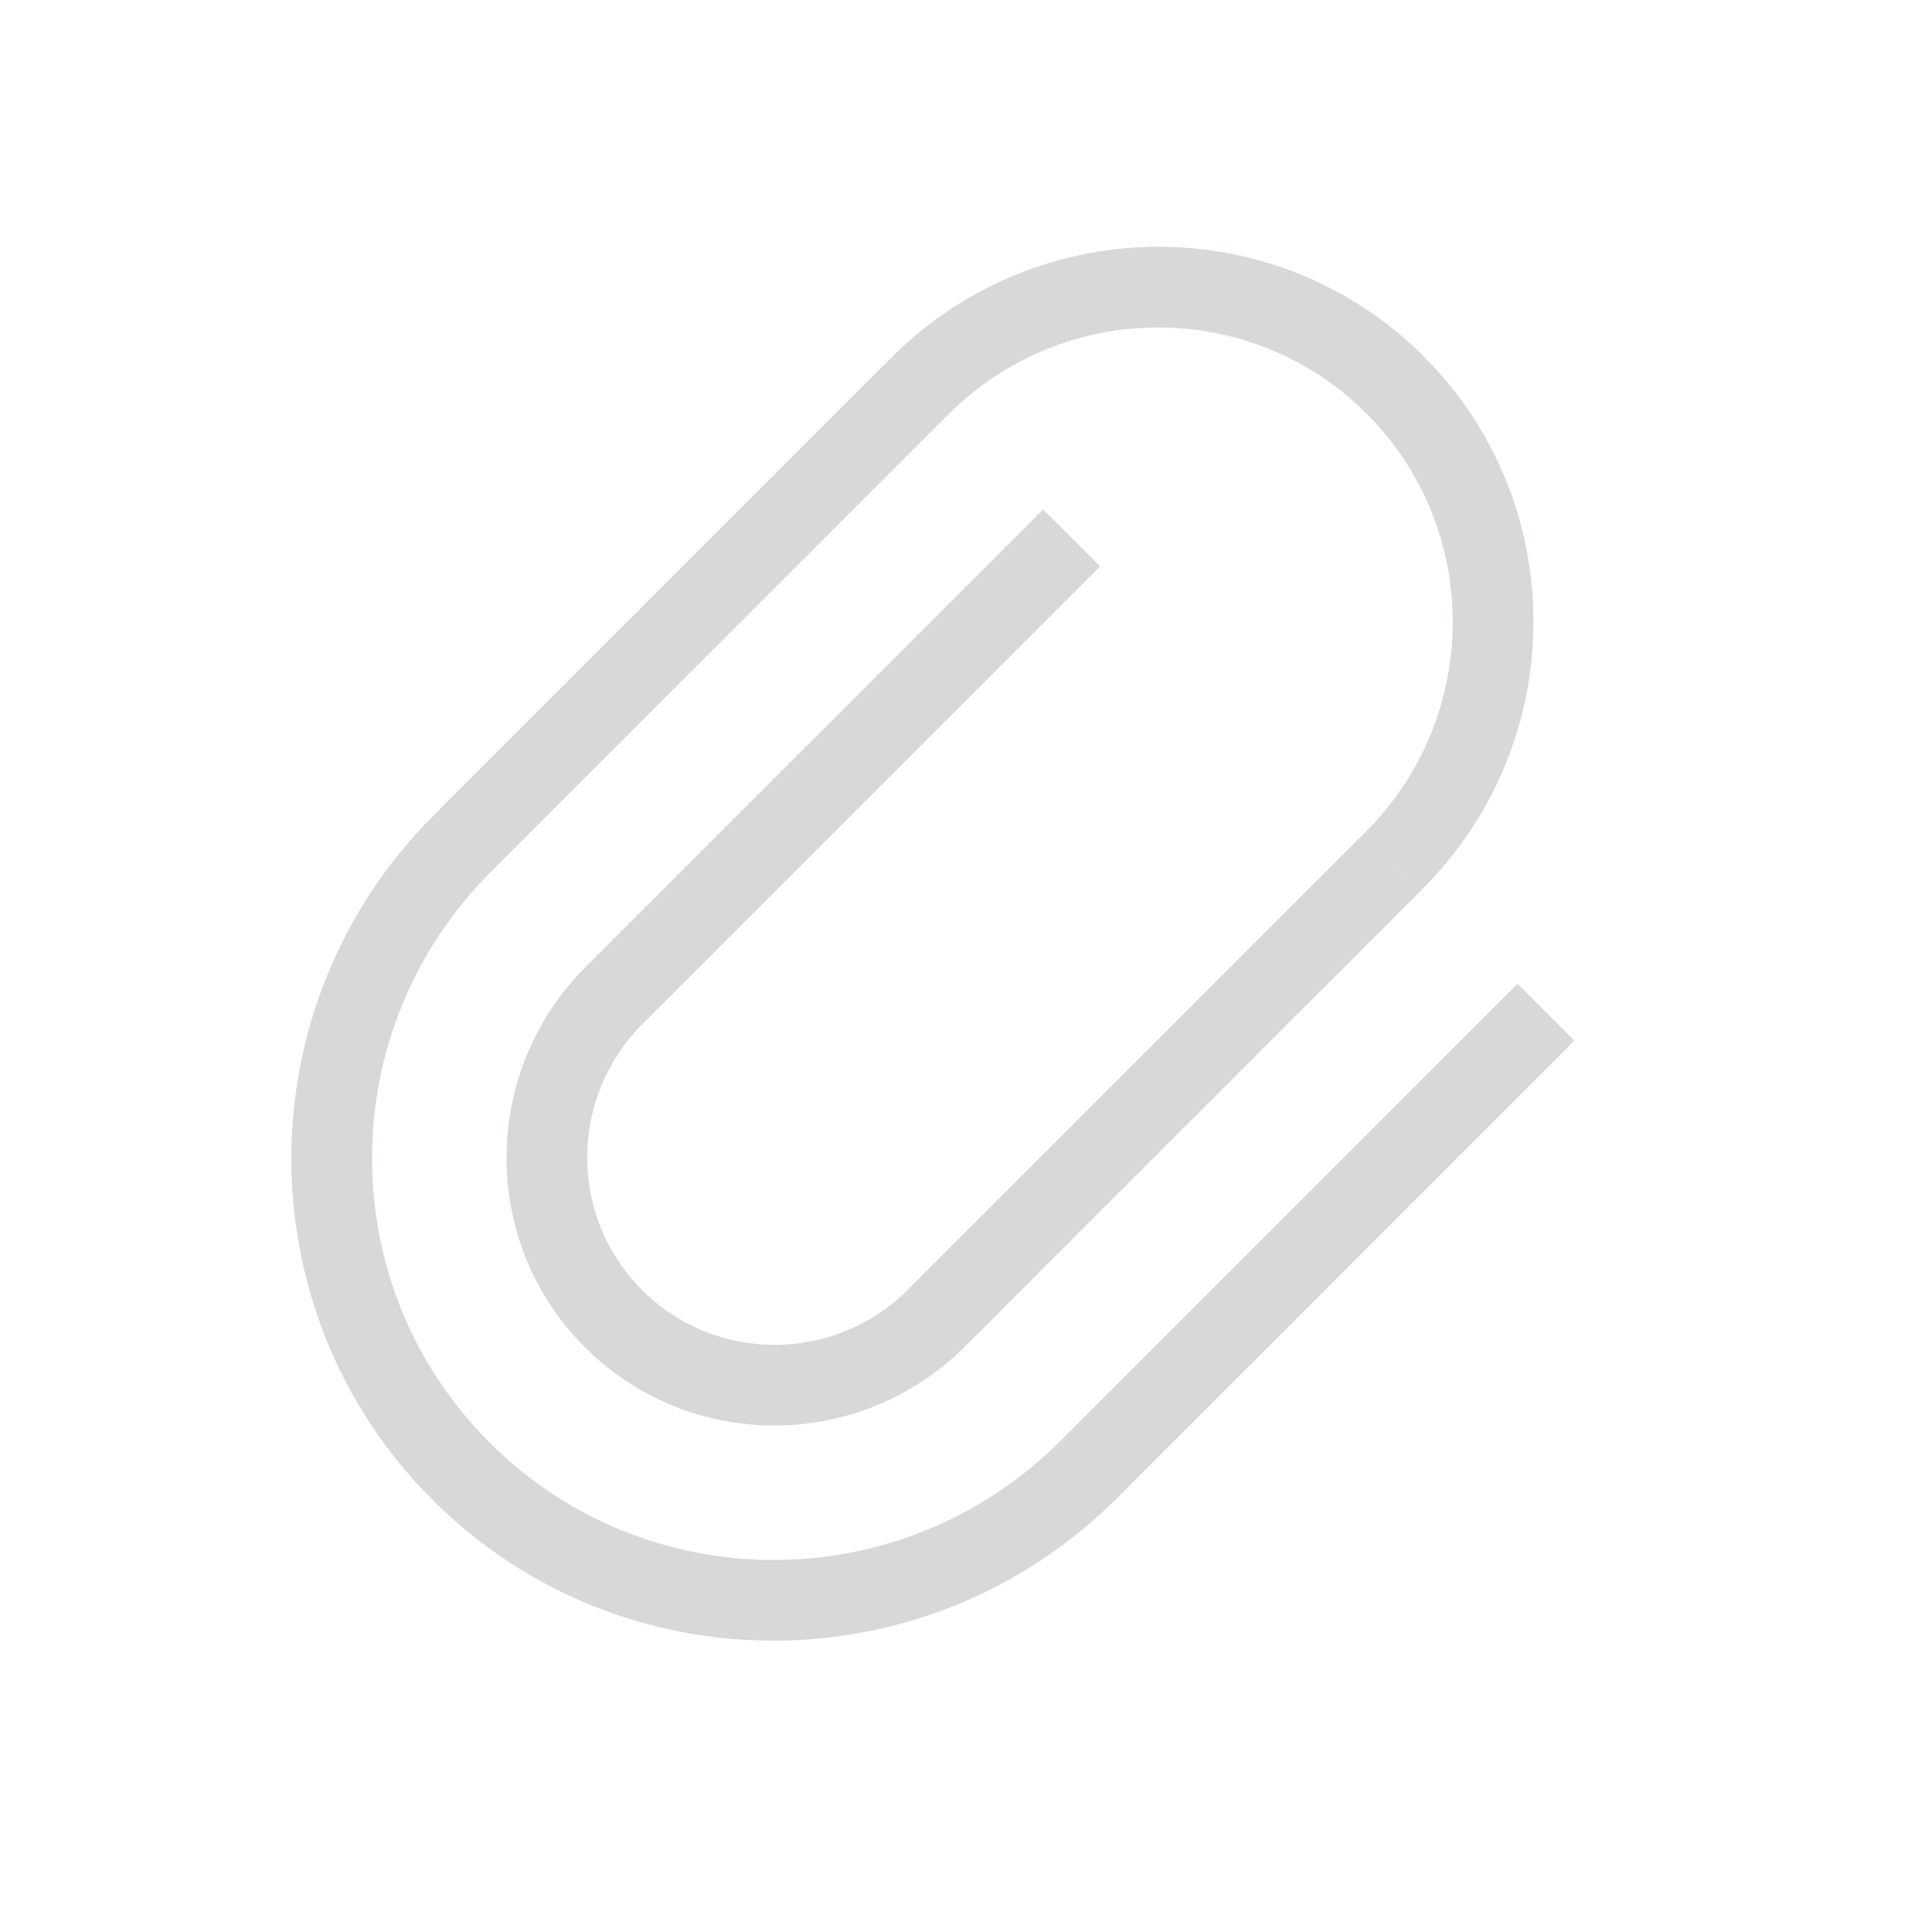
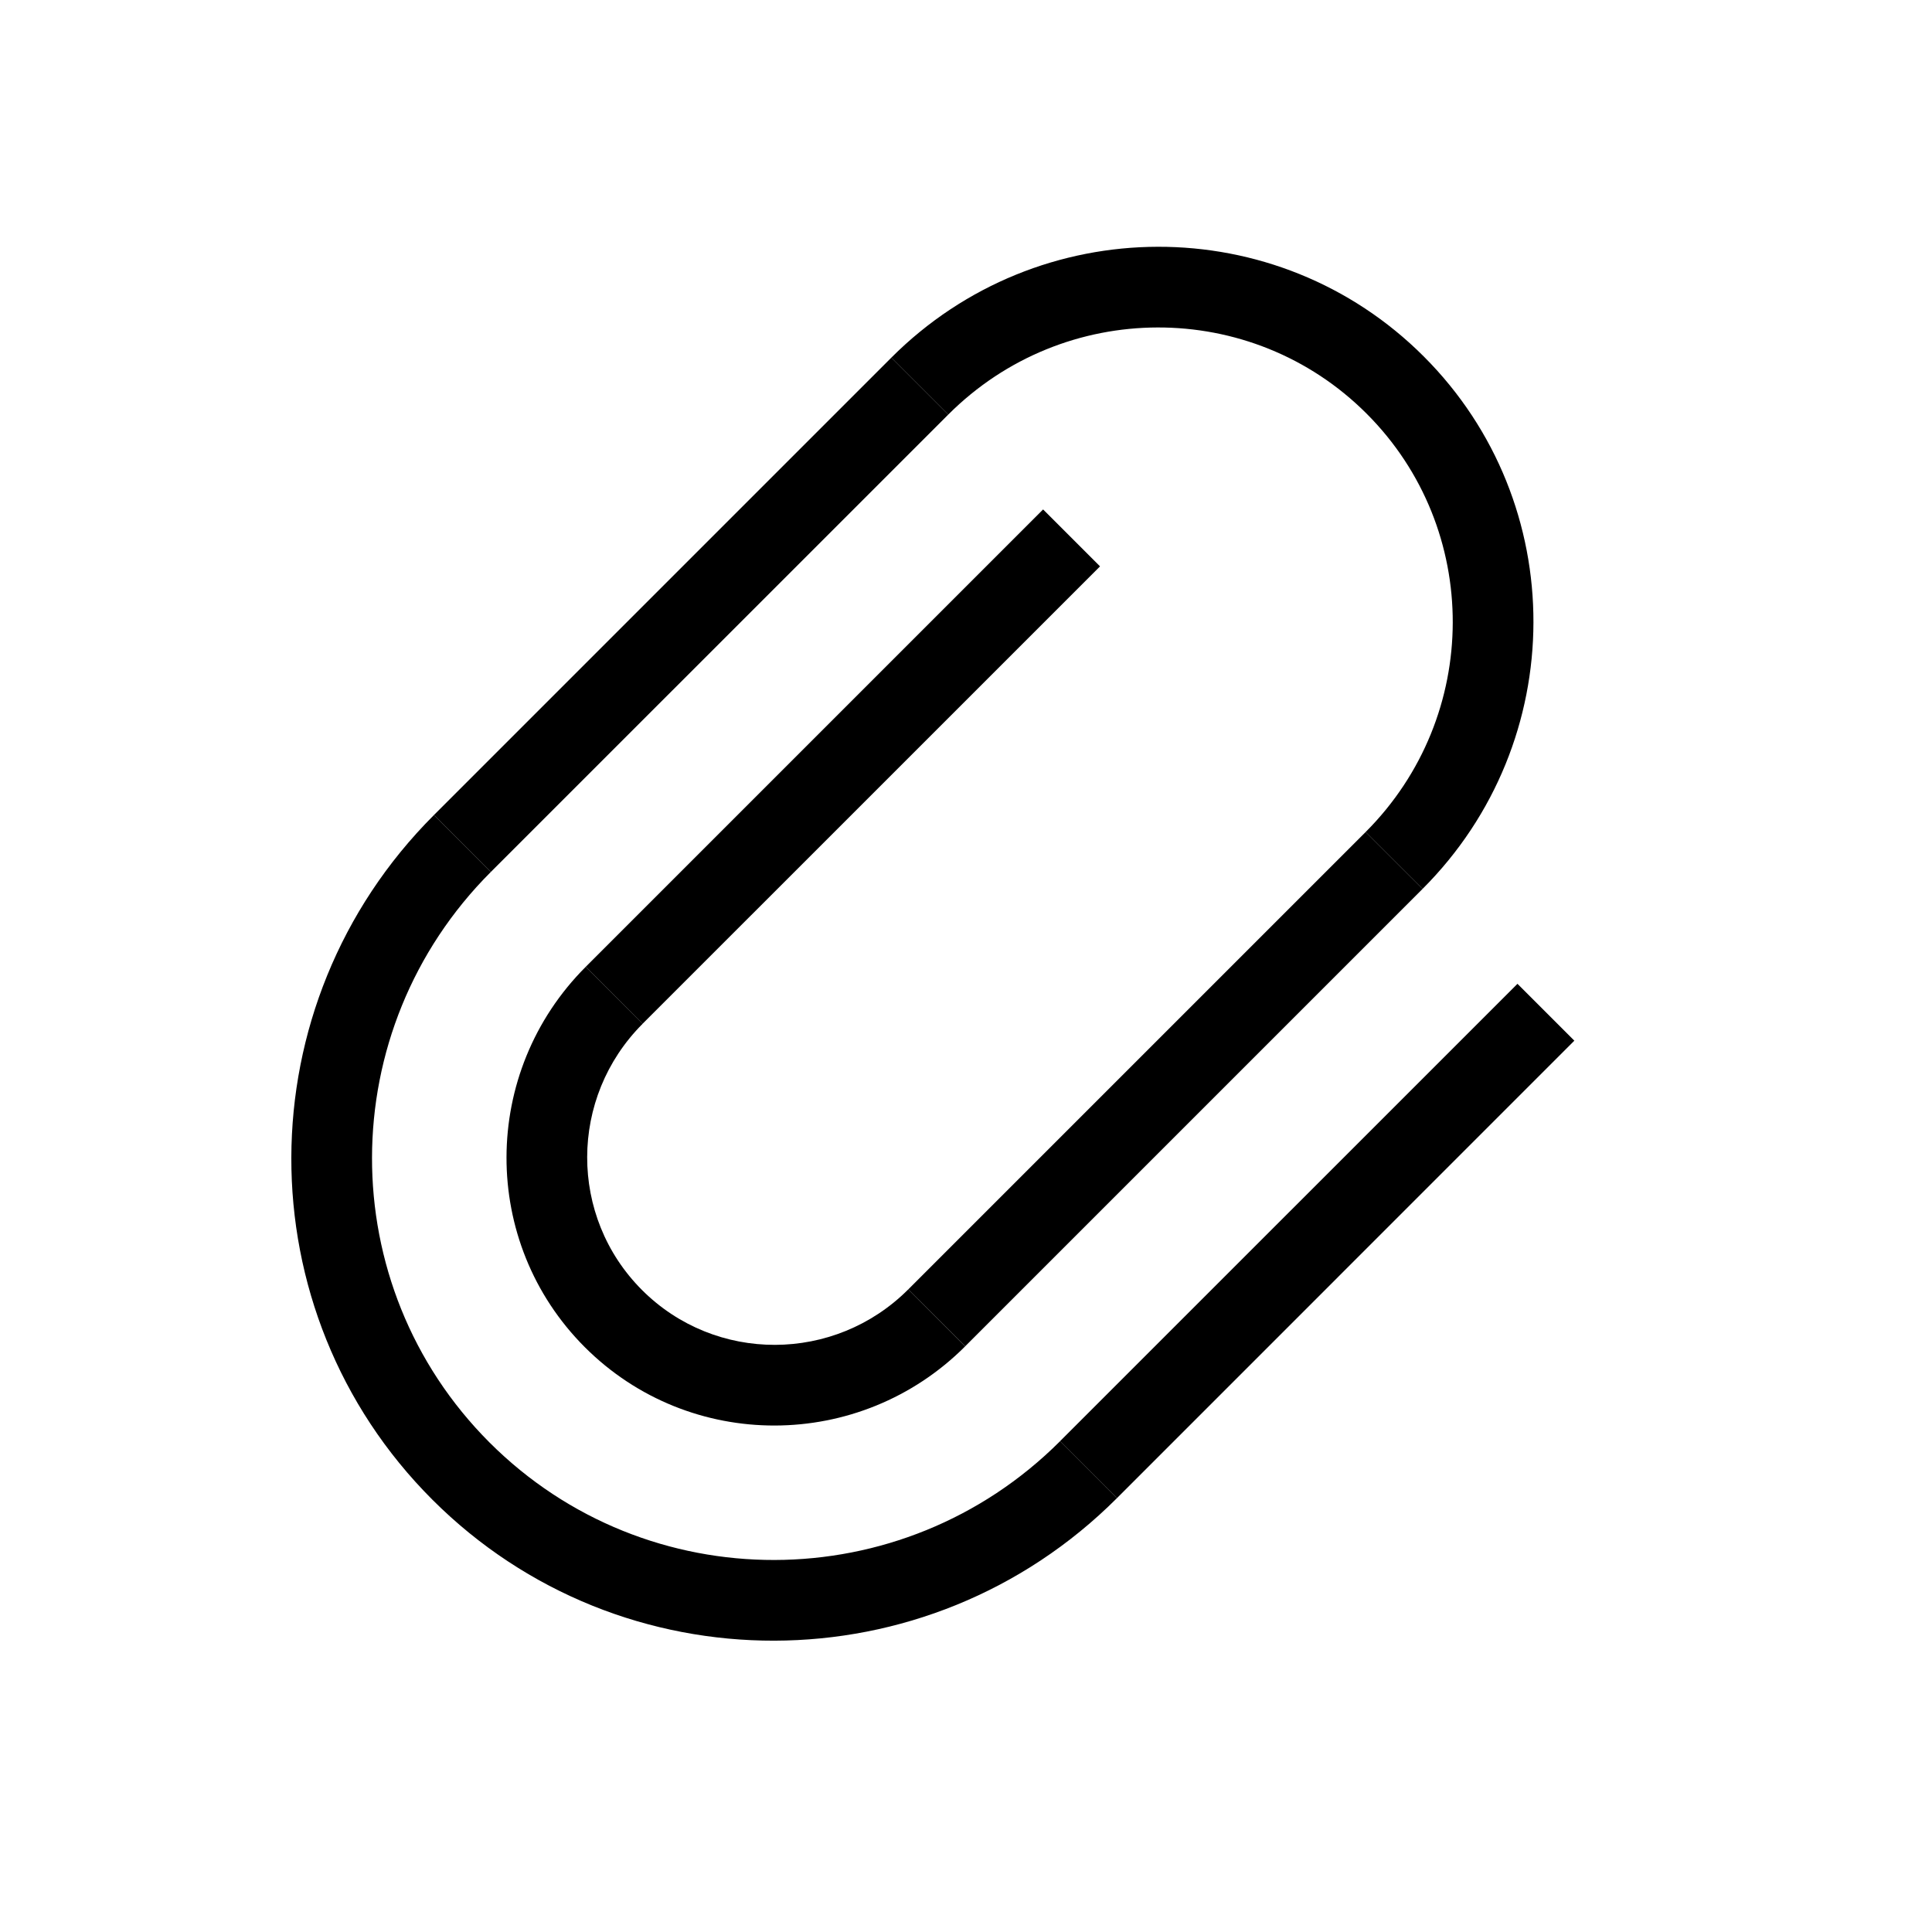
- <svg xmlns="http://www.w3.org/2000/svg" width="32" height="32" viewBox="0 0 32 32" fill="none">
-   <path fill-rule="evenodd" clip-rule="evenodd" d="M7.187 13.5L14.763 5.924L15.706 6.867L8.129 14.443L7.187 13.5Z" fill="#D6D8D9" />
-   <path fill-rule="evenodd" clip-rule="evenodd" d="M9.701 16.014L17.277 8.438L18.22 9.381L10.643 16.957L9.701 16.014Z" fill="#D6D8D9" />
-   <path fill-rule="evenodd" clip-rule="evenodd" d="M15.043 21.357L22.619 13.781L23.562 14.723L15.986 22.299L15.043 21.357Z" fill="#D6D8D9" />
-   <path fill-rule="evenodd" clip-rule="evenodd" d="M17.557 23.871L25.134 16.295L26.076 17.237L18.5 24.814L17.557 23.871Z" fill="#D6D8D9" />
-   <path fill-rule="evenodd" clip-rule="evenodd" d="M17.558 23.871C14.942 26.486 10.712 26.495 8.108 23.892C5.505 21.288 5.514 17.058 8.129 14.443L7.187 13.5C4.048 16.638 4.037 21.715 7.161 24.839C10.286 27.963 15.362 27.952 18.5 24.814L17.558 23.871Z" fill="#D6D8D9" />
-   <path fill-rule="evenodd" clip-rule="evenodd" d="M22.619 13.781L23.562 14.723C26.003 12.283 26.012 8.334 23.582 5.904C21.152 3.474 17.203 3.483 14.763 5.924L15.706 6.867C17.623 4.949 20.726 4.942 22.635 6.851C24.544 8.76 24.537 11.863 22.619 13.781Z" fill="#D6D8D9" />
-   <path fill-rule="evenodd" clip-rule="evenodd" d="M9.701 16.014C7.958 17.758 7.951 20.578 9.687 22.314C11.423 24.049 14.243 24.043 15.986 22.3L15.043 21.357C13.823 22.577 11.849 22.582 10.634 21.367C9.419 20.152 9.423 18.178 10.644 16.957L9.701 16.014Z" fill="#D6D8D9" />
+ <svg xmlns="http://www.w3.org/2000/svg" width="32" height="32" viewBox="0 0 32 32">
+   <path fill-rule="evenodd" clip-rule="evenodd" d="M7.187 13.5L14.763 5.924L15.706 6.867L8.129 14.443L7.187 13.5Z" />
+   <path fill-rule="evenodd" clip-rule="evenodd" d="M9.701 16.014L17.277 8.438L18.22 9.381L10.643 16.957L9.701 16.014Z" />
+   <path fill-rule="evenodd" clip-rule="evenodd" d="M15.043 21.357L22.619 13.781L23.562 14.723L15.986 22.299L15.043 21.357Z" />
+   <path fill-rule="evenodd" clip-rule="evenodd" d="M17.557 23.871L25.134 16.295L26.076 17.237L18.5 24.814L17.557 23.871Z" />
+   <path fill-rule="evenodd" clip-rule="evenodd" d="M17.558 23.871C14.942 26.486 10.712 26.495 8.108 23.892C5.505 21.288 5.514 17.058 8.129 14.443L7.187 13.5C4.048 16.638 4.037 21.715 7.161 24.839C10.286 27.963 15.362 27.952 18.5 24.814L17.558 23.871Z" />
+   <path fill-rule="evenodd" clip-rule="evenodd" d="M22.619 13.781L23.562 14.723C26.003 12.283 26.012 8.334 23.582 5.904C21.152 3.474 17.203 3.483 14.763 5.924L15.706 6.867C17.623 4.949 20.726 4.942 22.635 6.851C24.544 8.76 24.537 11.863 22.619 13.781Z" />
+   <path fill-rule="evenodd" clip-rule="evenodd" d="M9.701 16.014C7.958 17.758 7.951 20.578 9.687 22.314C11.423 24.049 14.243 24.043 15.986 22.3L15.043 21.357C13.823 22.577 11.849 22.582 10.634 21.367C9.419 20.152 9.423 18.178 10.644 16.957L9.701 16.014Z" />
</svg>
